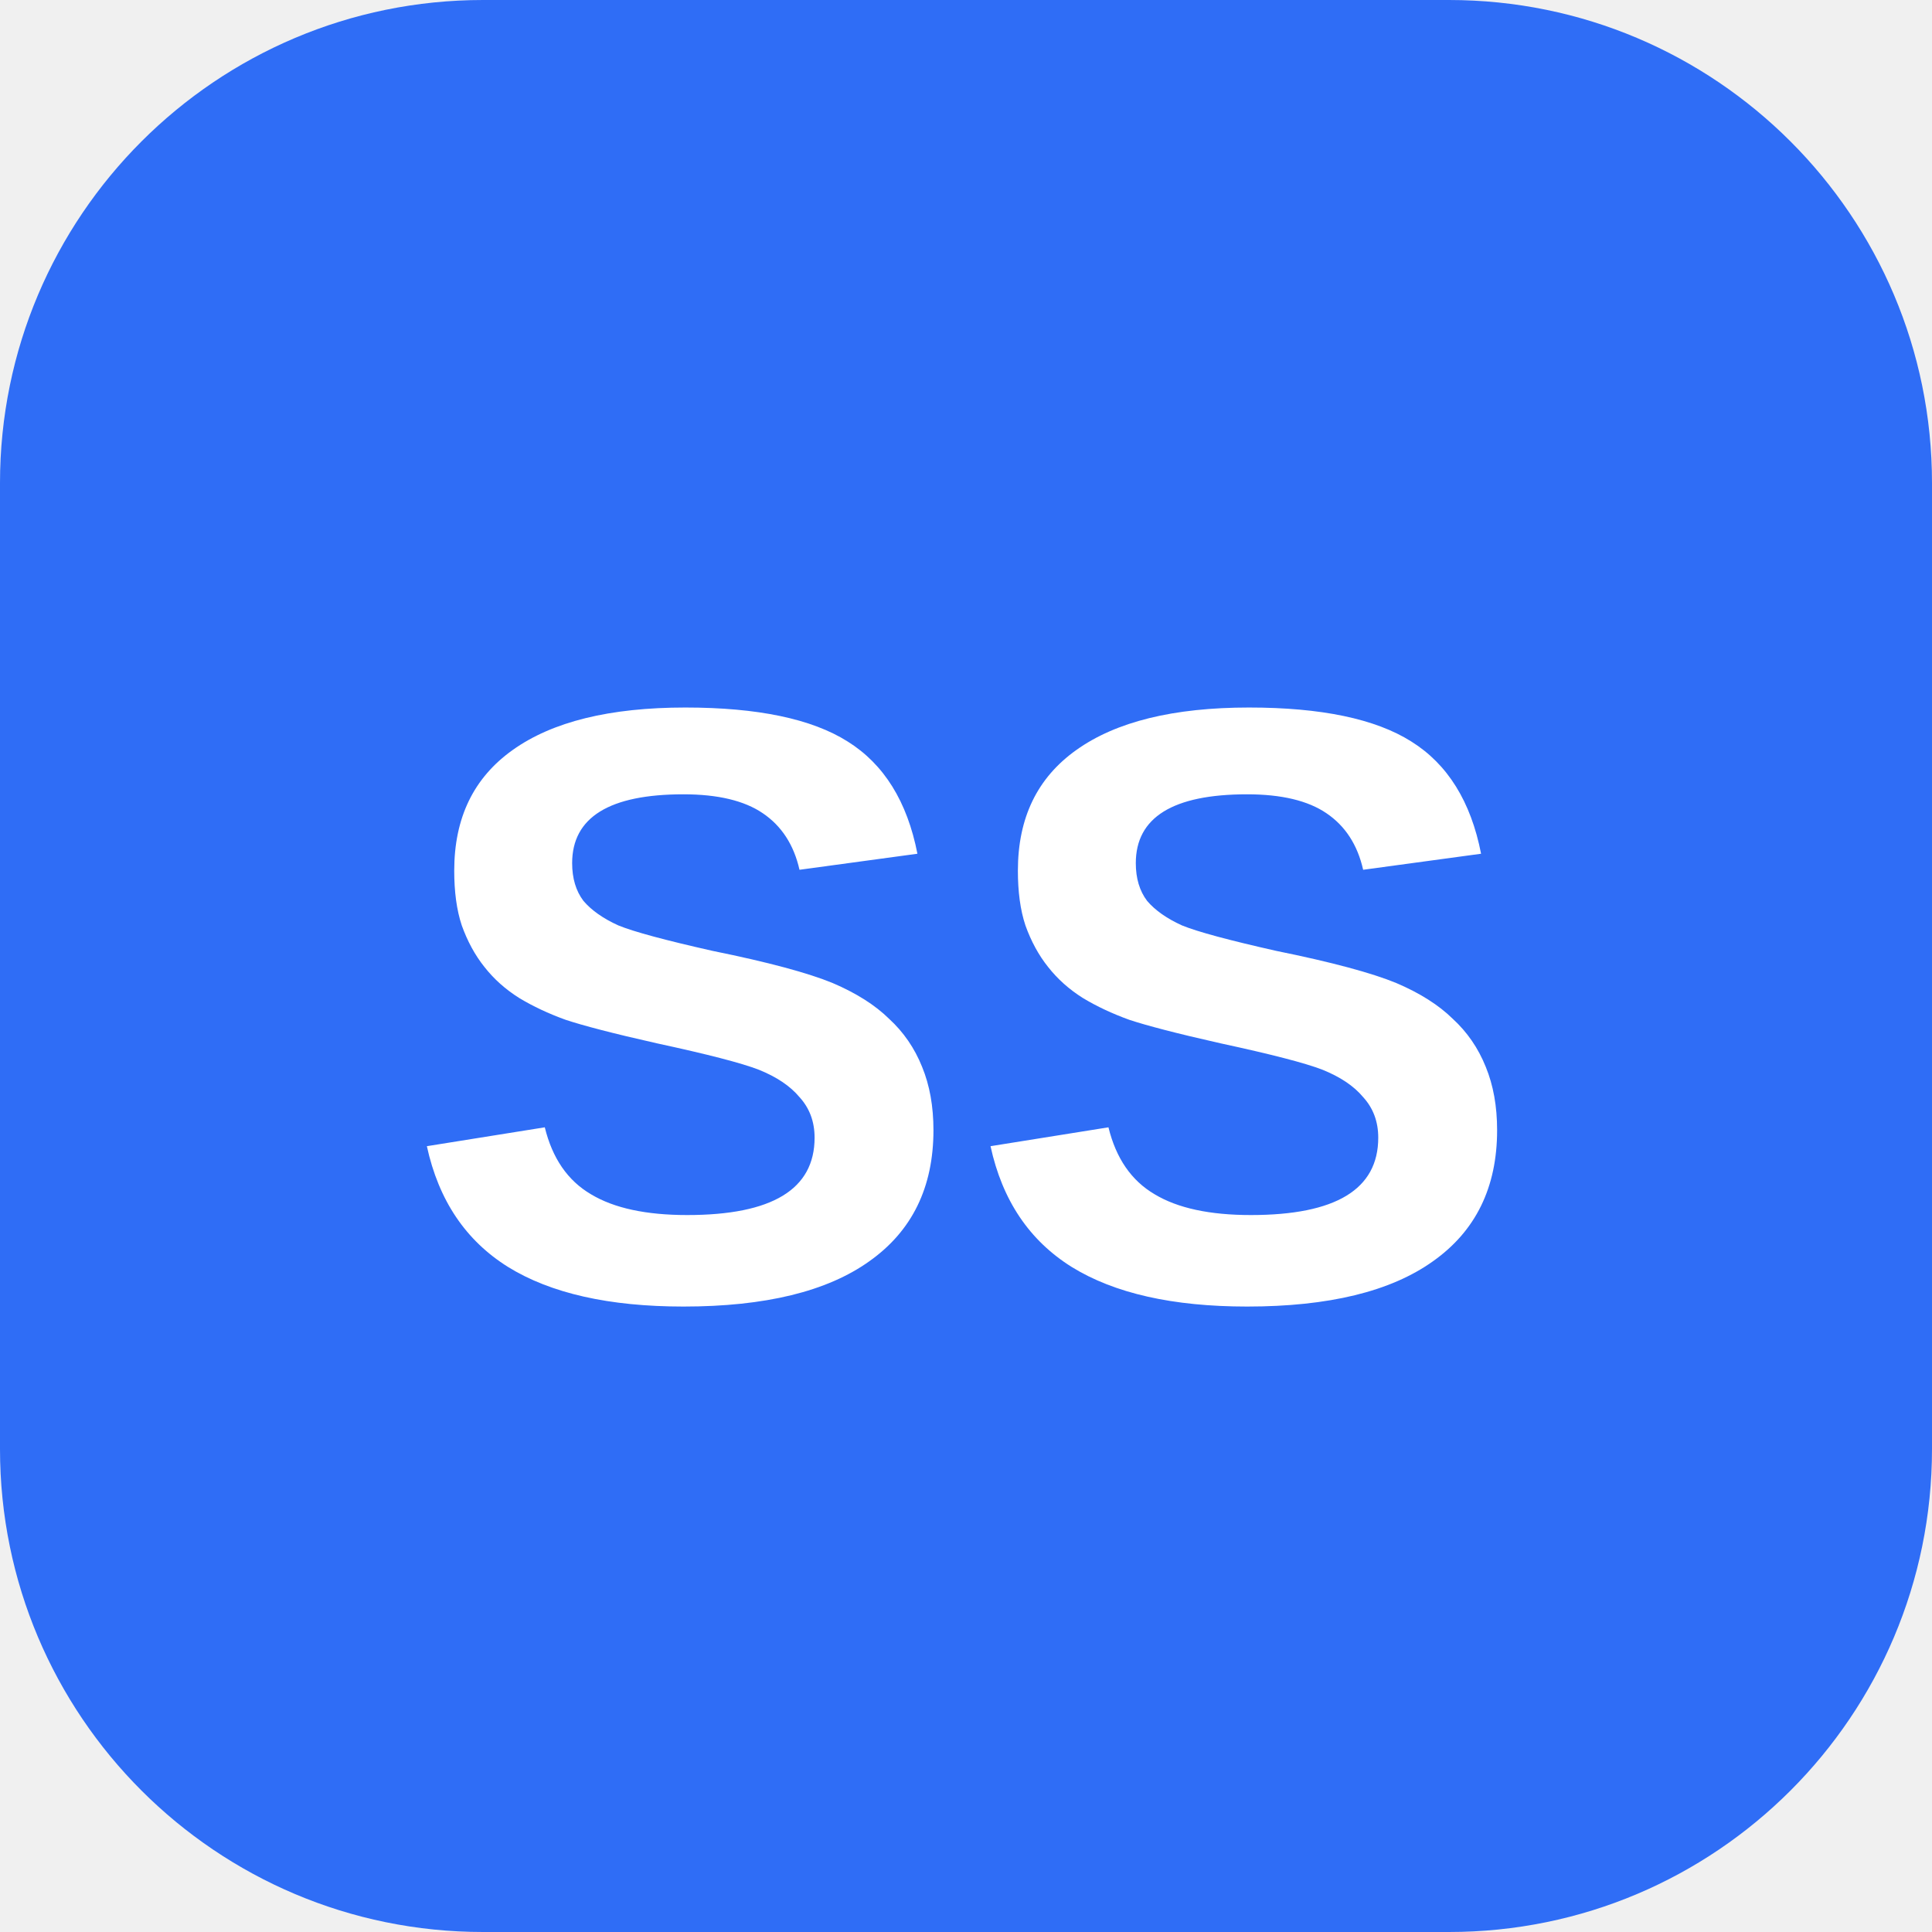
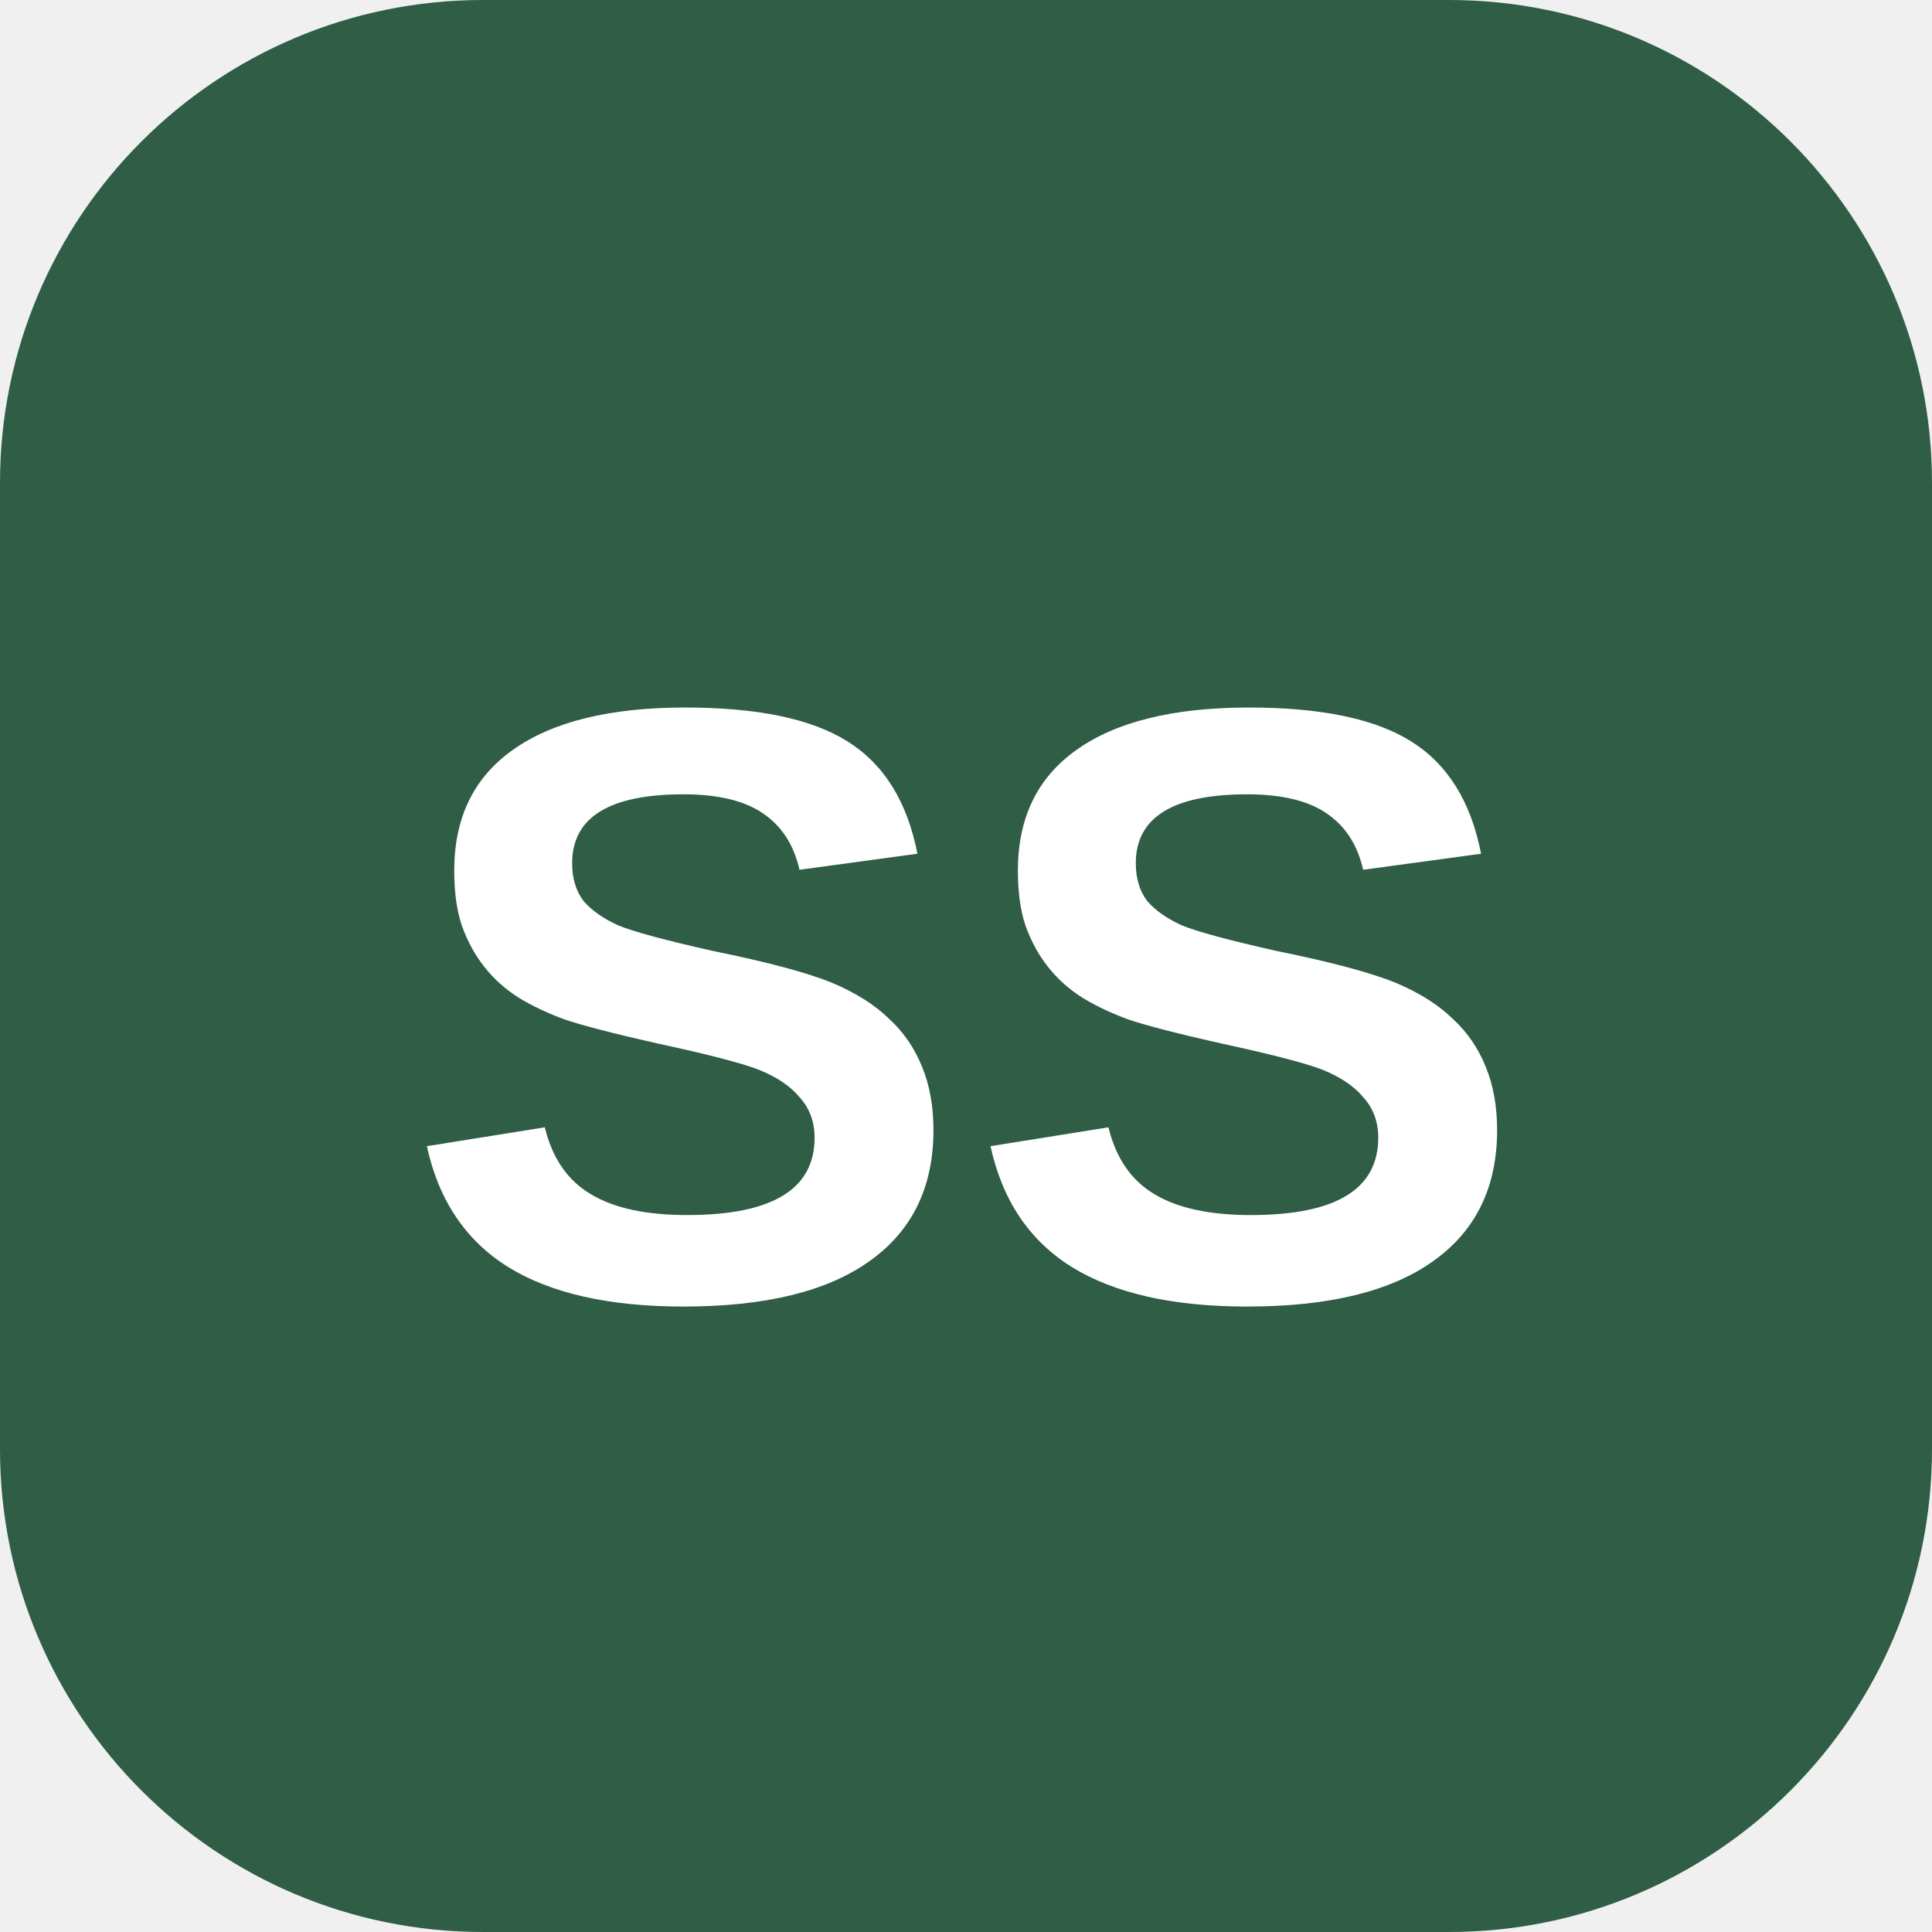
<svg xmlns="http://www.w3.org/2000/svg" viewBox="0 0 32 32">
-   <rect width="32" height="32" rx="8" fill="#2f6df6" />
+   <rect width="32" height="32" rx="8" fill="#2f5d46" />
  <text x="16" y="21.5" font-family="Arial,sans-serif" font-weight="700" font-size="14" fill="#fff" text-anchor="middle">SS</text>
</svg>
